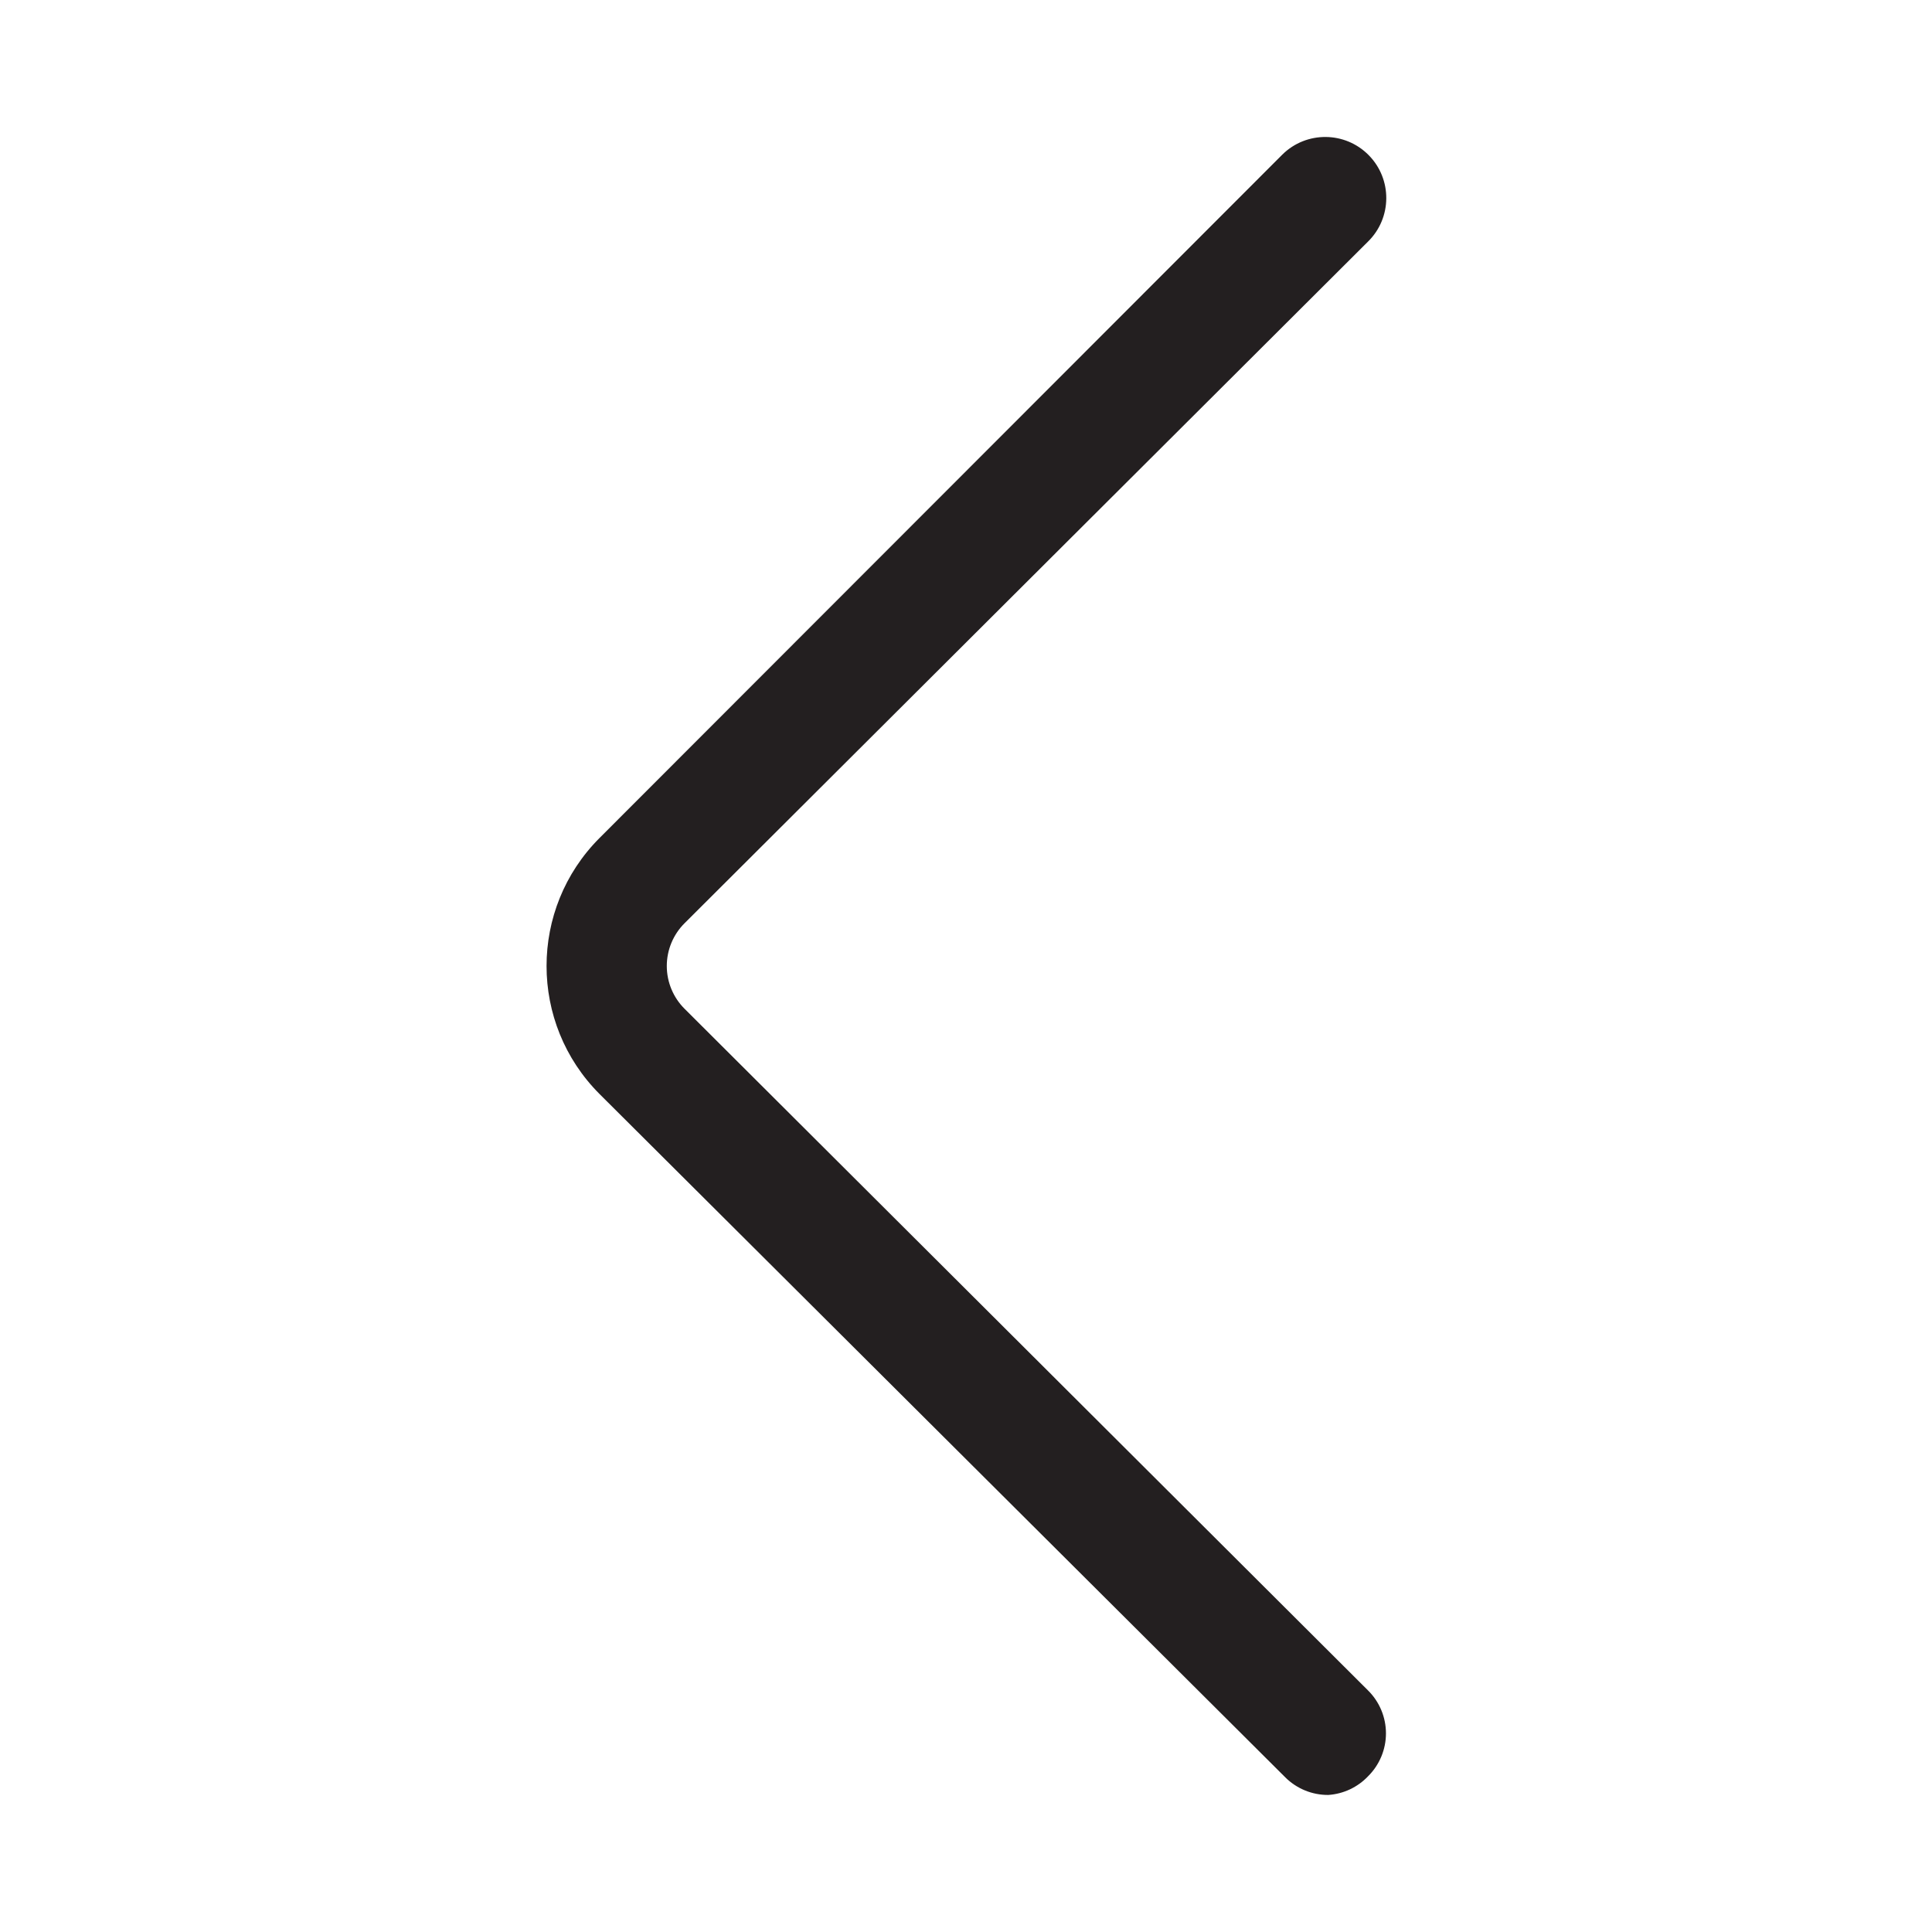
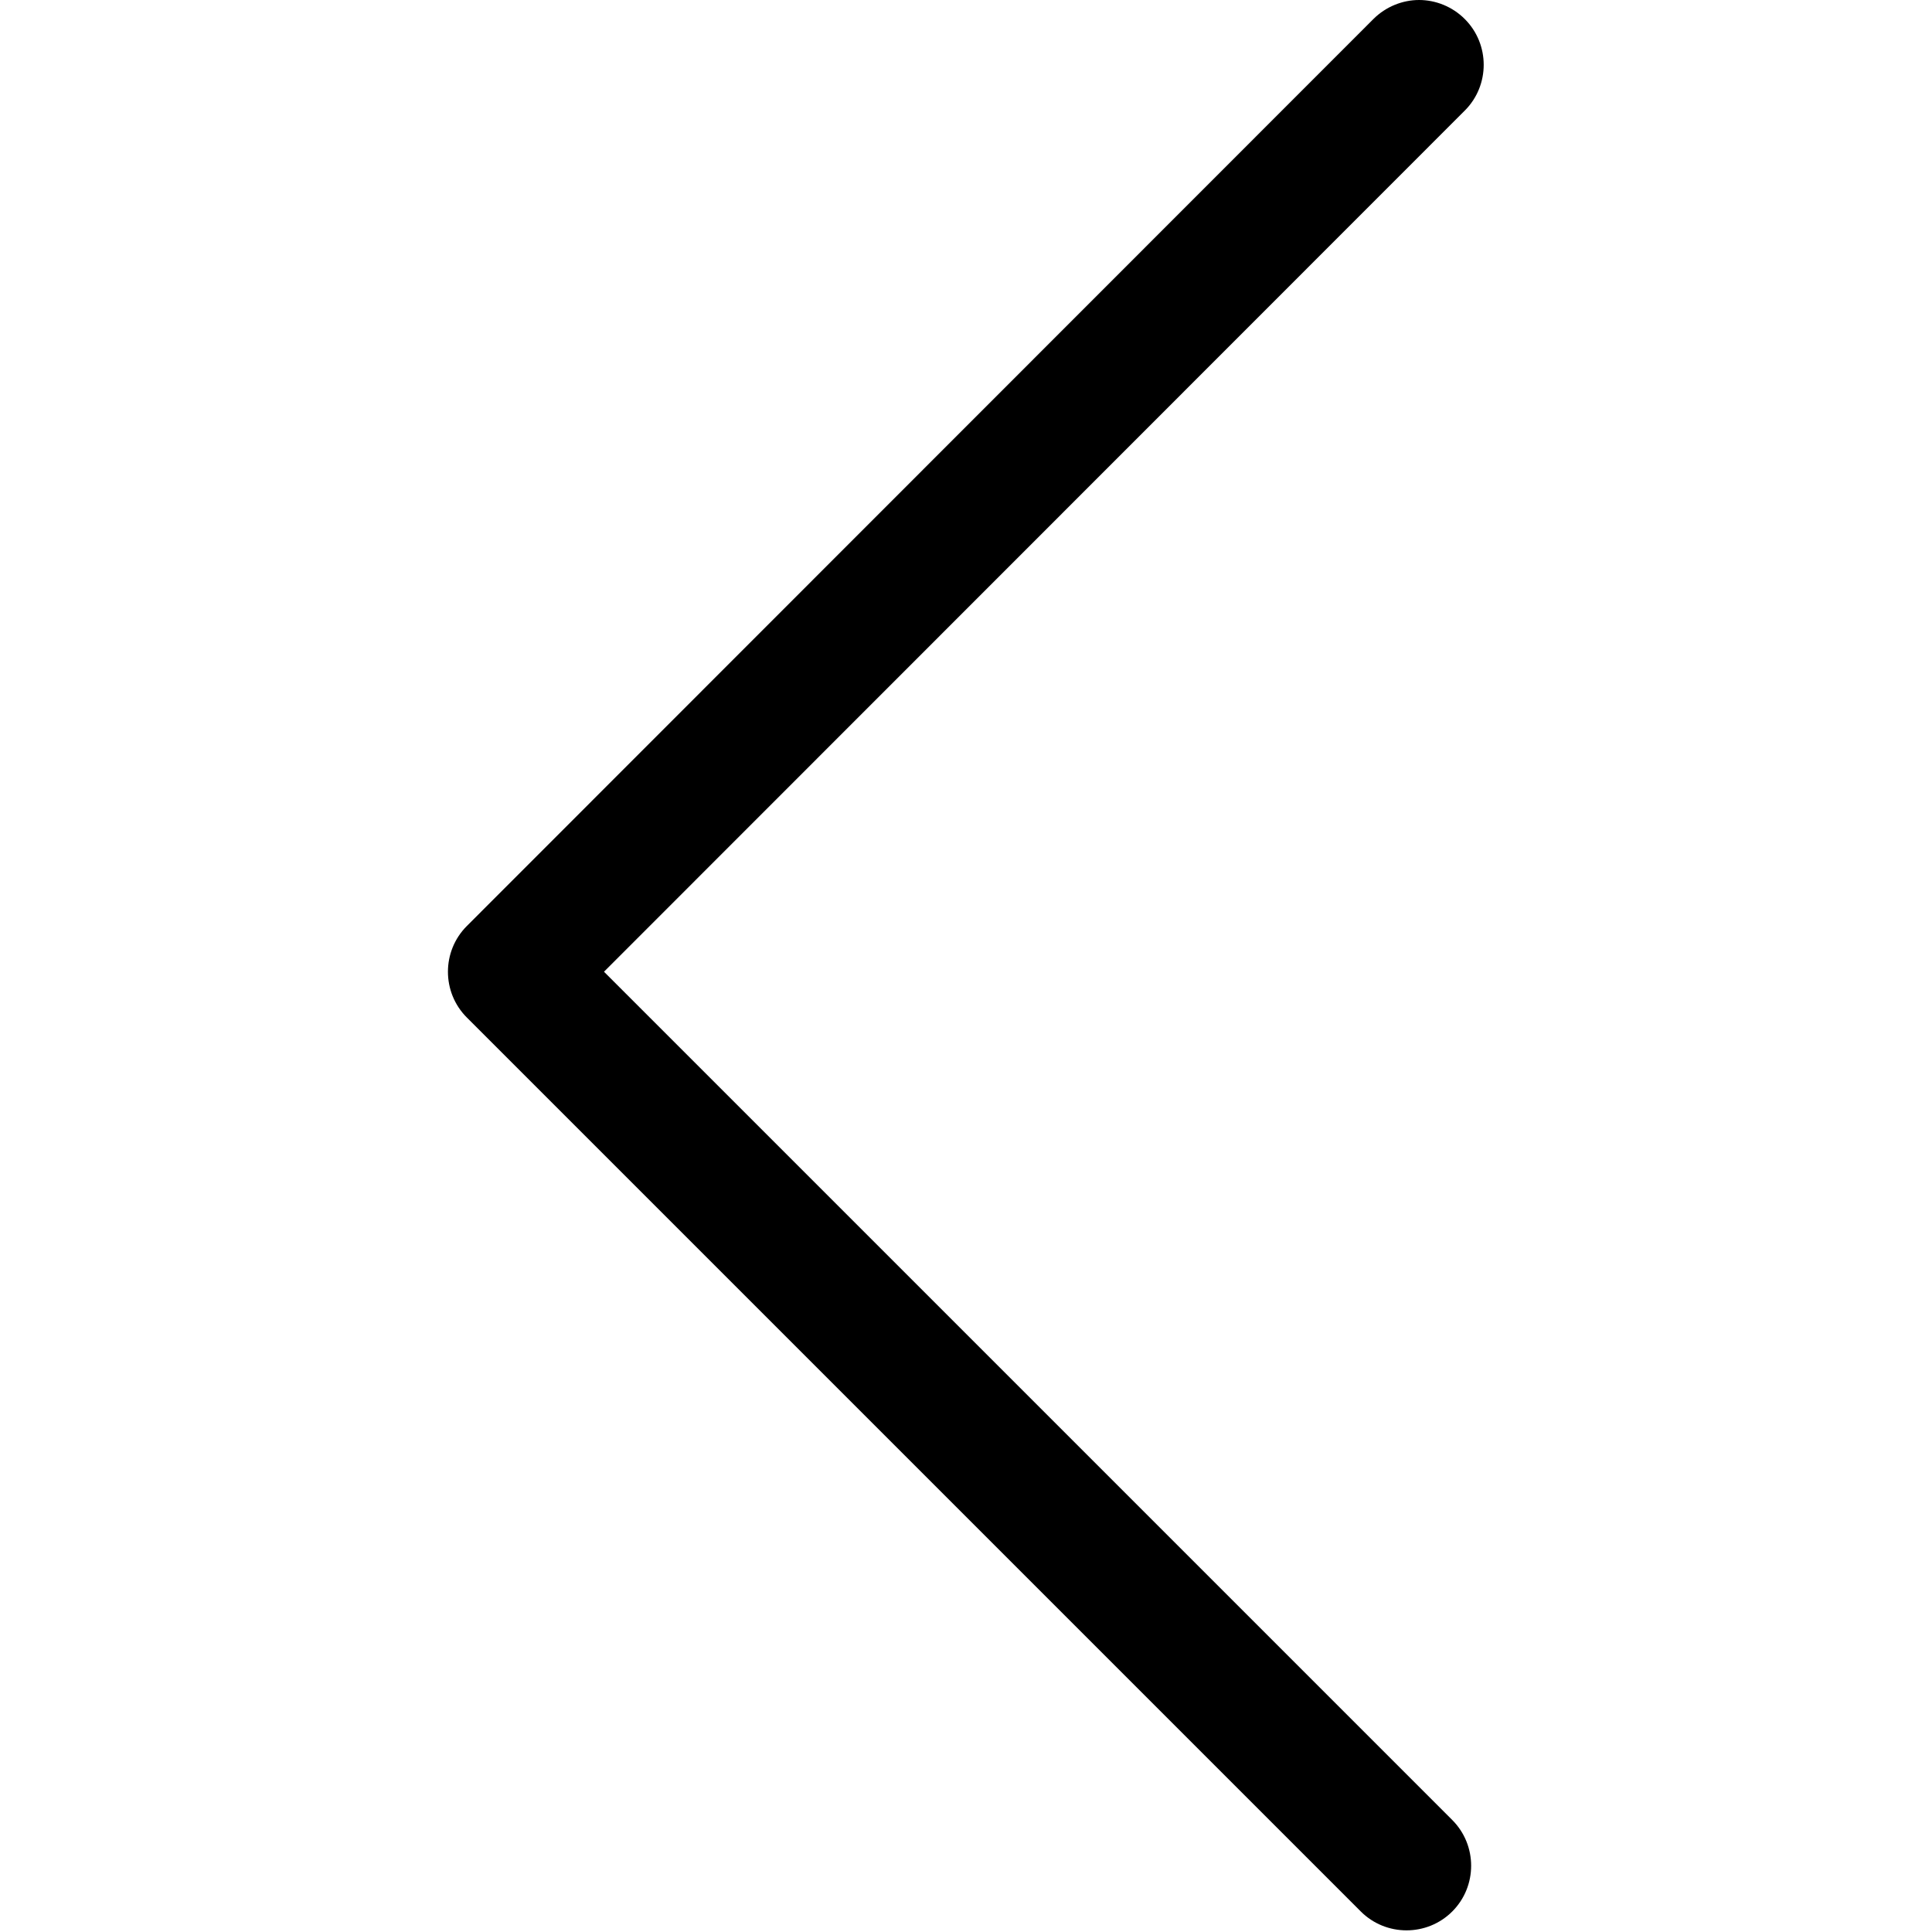
- <svg xmlns="http://www.w3.org/2000/svg" width="24" height="24" viewBox="0 0 32 32" fill="#000000">
+ <svg xmlns="http://www.w3.org/2000/svg" fill="#000000" viewBox="0 0 32 32" version="1.1">
  <g id="SVGRepo_bgCarrier" stroke-width="0" />
  <g id="SVGRepo_tracerCarrier" stroke-linecap="round" stroke-linejoin="round" />
  <g id="SVGRepo_iconCarrier">
-     <defs>
-       <style>.cls-1{fill:#231f20;}</style>
-     </defs>
-     <g data-name="arrow left" id="arrow_left">
-       <path class="cls-1" d="M22,29.73a1,1,0,0,1-.71-.29L9.93,18.12a3,3,0,0,1,0-4.24L21.24,2.56A1,1,0,1,1,22.66,4L11.34,15.29a1,1,0,0,0,0,1.42L22.66,28a1,1,0,0,1,0,1.42A1,1,0,0,1,22,29.73Z" />
-     </g>
+     <path d="M23.505 0c0.271 0 0.549 0.107 0.757 0.316 0.417 0.417 0.417 1.098 0 1.515l-14.258 14.264 14.050 14.050c0.417 0.417 0.417 1.098 0 1.515s-1.098 0.417-1.515 0l-14.807-14.807c-0.417-0.417-0.417-1.098 0-1.515l15.015-15.022c0.208-0.208 0.486-0.316 0.757-0.316z">
+     </path>
  </g>
</svg>
